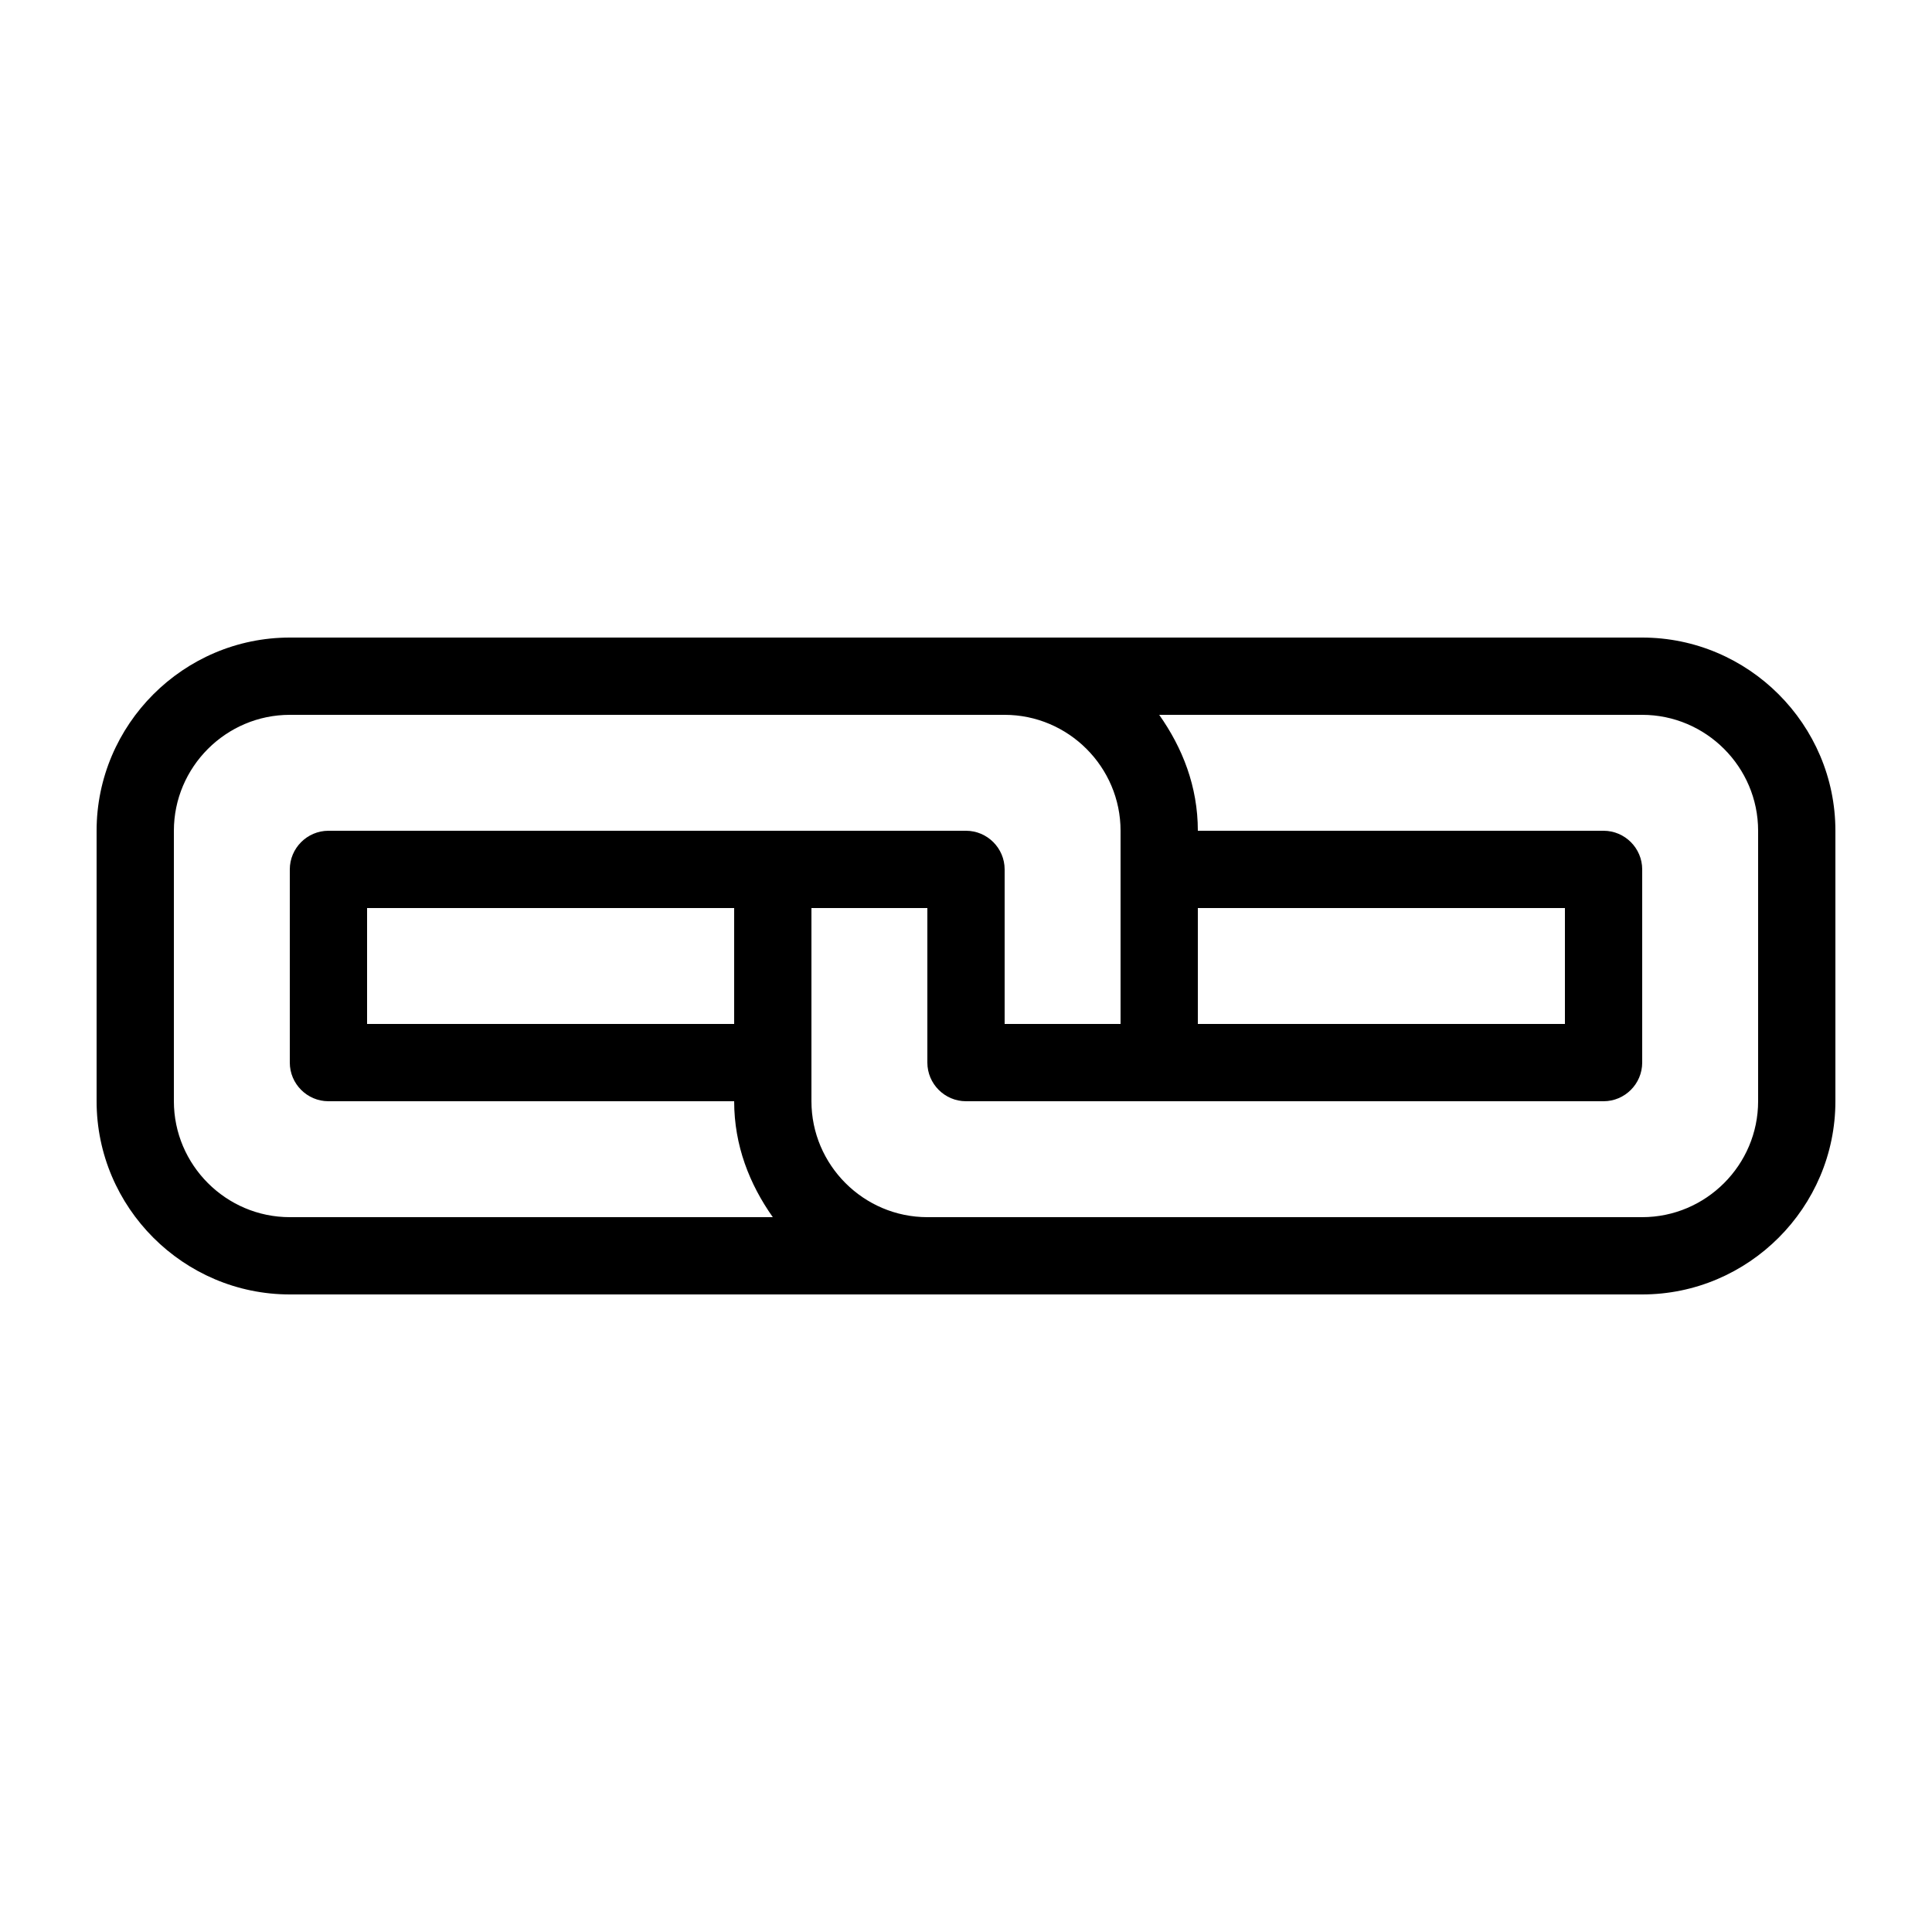
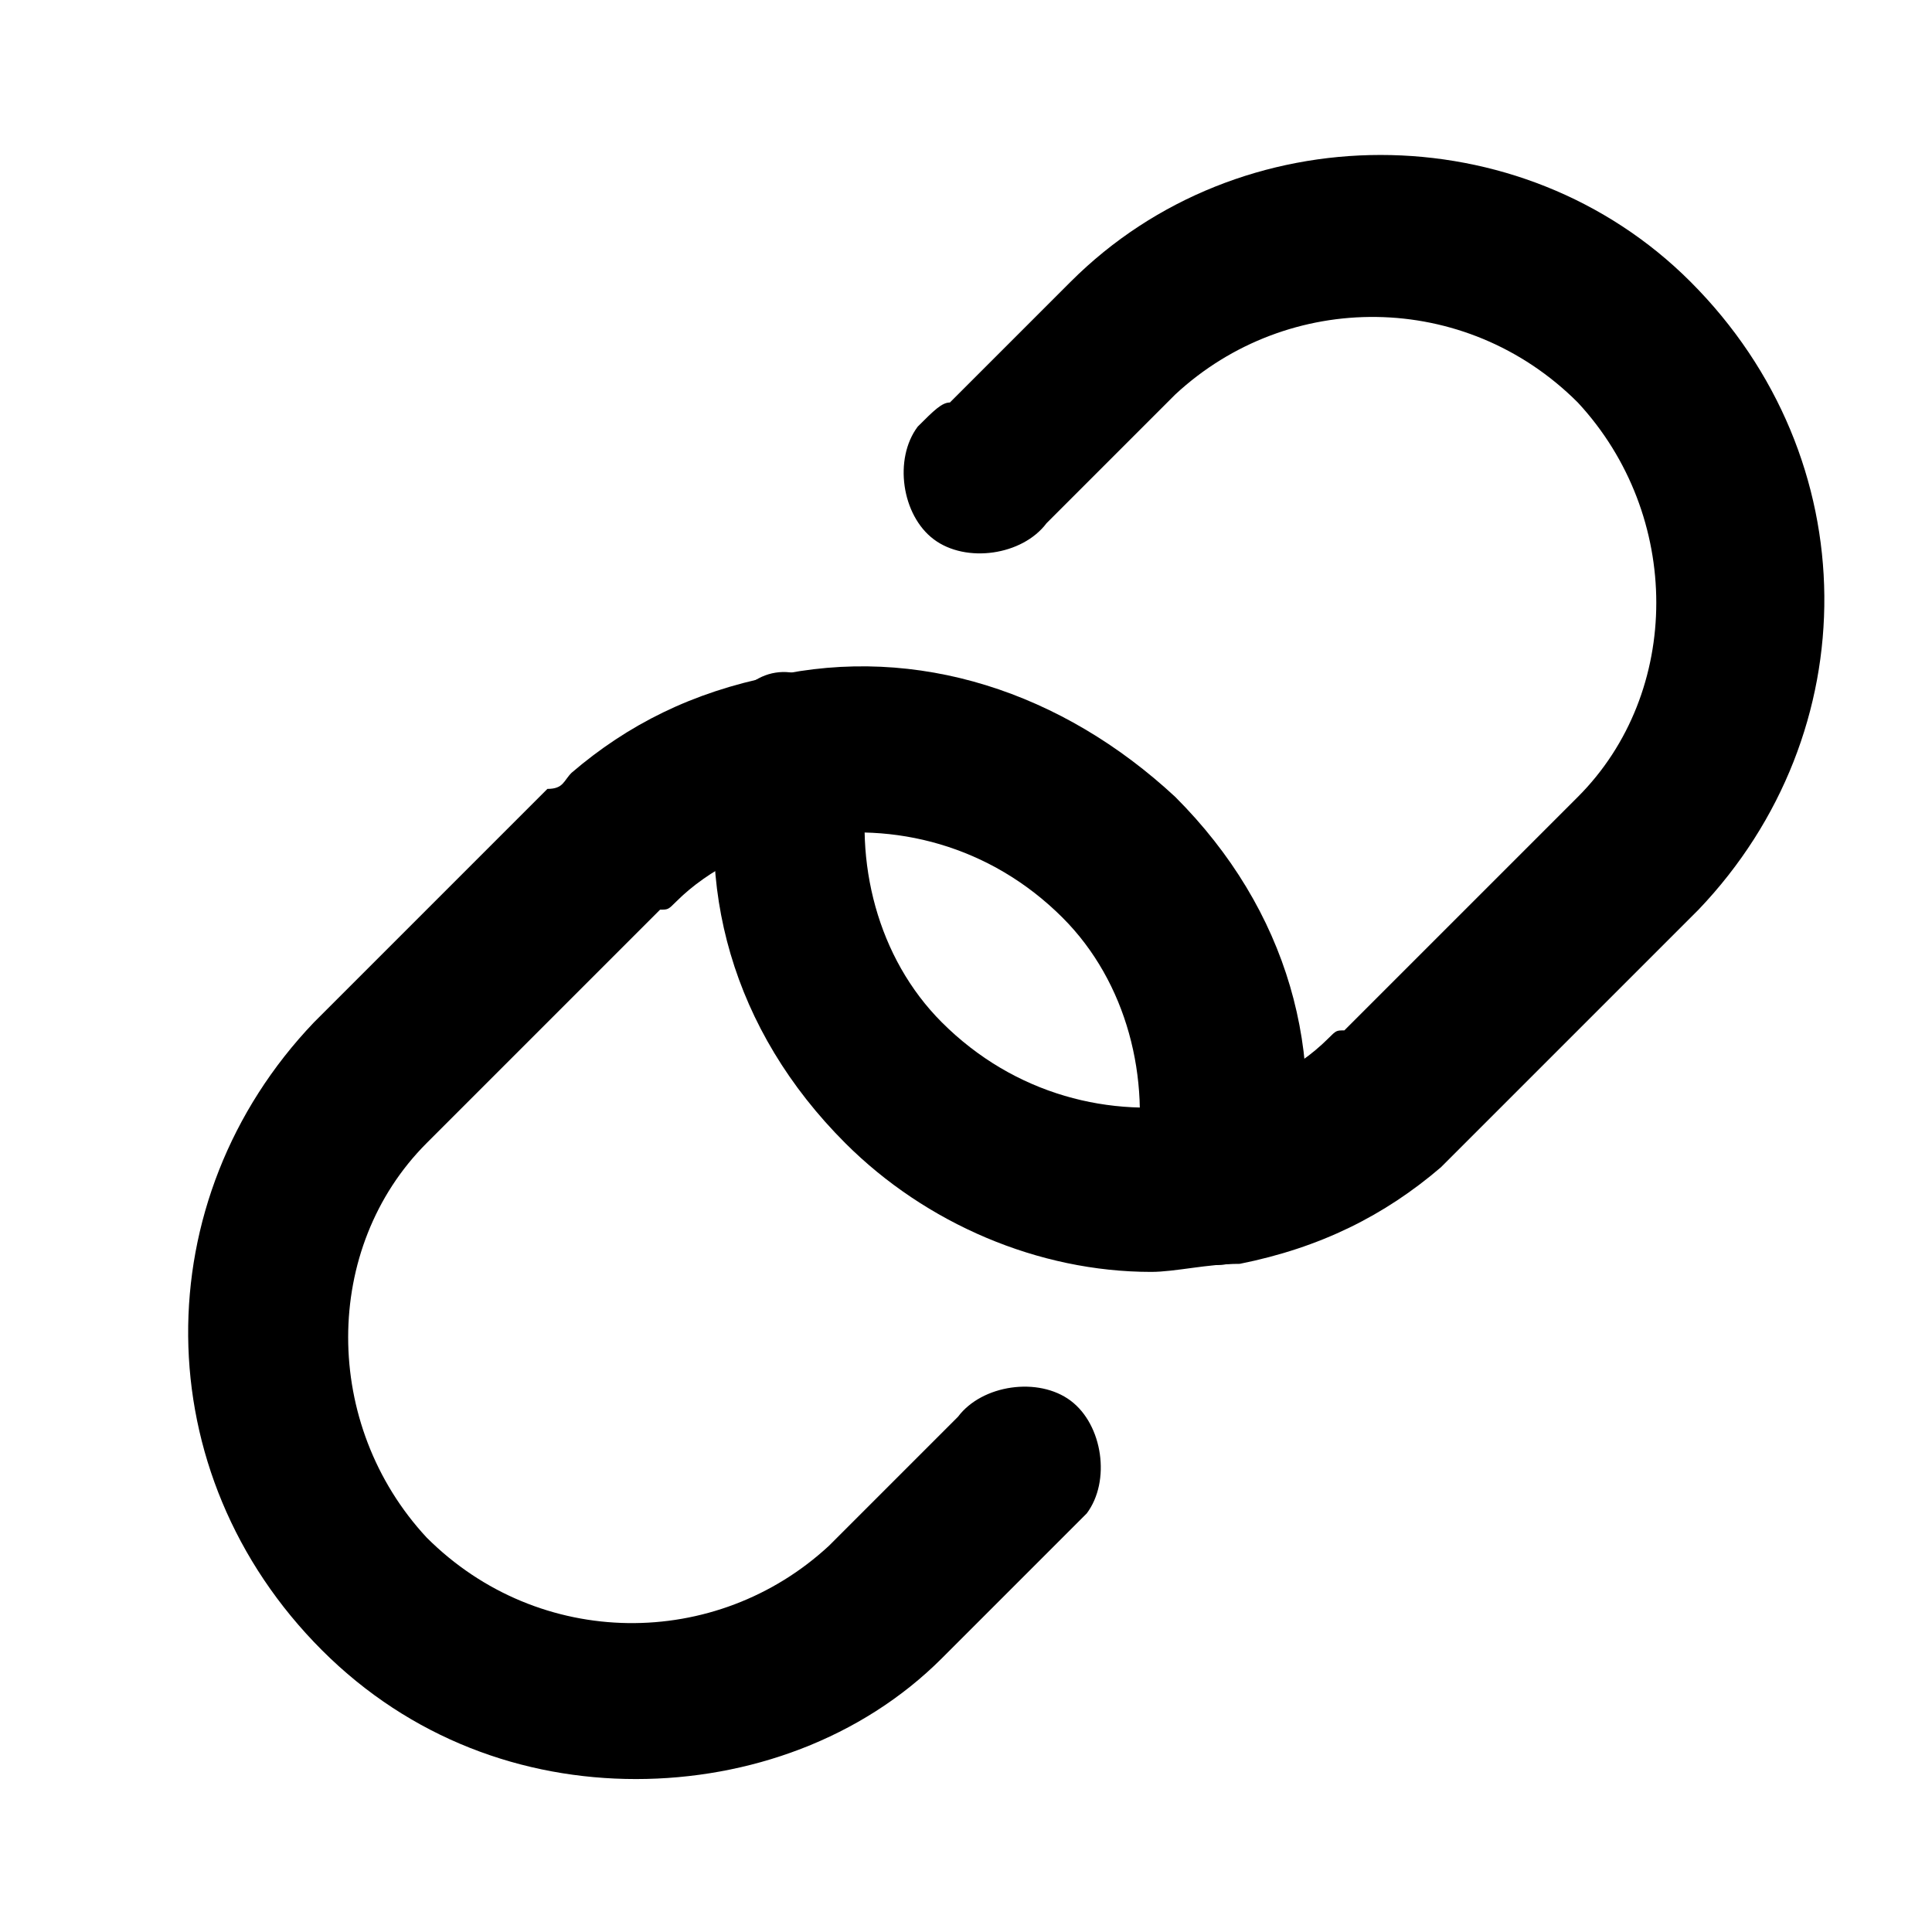
- <svg xmlns="http://www.w3.org/2000/svg" enable-background="new 0 0 100 100" viewBox="0 0 100 100">
-   <path d="M85,33H52h-4H15C9.5,33,5,37.5,5,43v14c0,5.5,4.5,10,10,10h33h4h33c5.5,0,10-4.5,10-10V43C95,37.5,90.5,33,85,33z M62,47h19  v6H62V47z M9,57V43c0-3.3,2.7-6,6-6h33h4c3.3,0,6,2.7,6,6v10h-6v-8c0-1.1-0.9-2-2-2H17c-1.1,0-2,0.9-2,2v10c0,1.1,0.9,2,2,2h21  c0,2.3,0.8,4.3,2,6H15C11.7,63,9,60.3,9,57z M38,53H19v-6h19V53z M91,57c0,3.3-2.7,6-6,6H52h-4c-3.3,0-6-2.7-6-6V47h6v8  c0,1.1,0.9,2,2,2h33c1.1,0,2-0.9,2-2V45c0-1.1-0.9-2-2-2H62c0-2.3-0.8-4.3-2-6h25c3.3,0,6,2.7,6,6V57z" />
+ <svg xmlns="http://www.w3.org/2000/svg" width="24" height="24" viewBox="0 0 24 24">
+   <path d="M14.3 15.8c-1.4 0-2.8-.6-3.8-1.6-1.4-1.4-1.9-3.2-1.5-5 0-.6.5-1 1-.8.5.1.9.6.8 1.2-.2 1.1.1 2.3.9 3.1.9.9 2.1 1.2 3.2 1 .6-.1 1.2-.4 1.6-.8.1-.1.1-.1.2-.1l2.9-2.9c1.3-1.3 1.3-3.5 0-4.9-1.4-1.4-3.6-1.4-5-.1l-1.5 1.5-.1.1c-.3.4-1 .5-1.4.2-.4-.3-.5-1-.2-1.4.2-.2.3-.3.4-.3l1.5-1.5c2.1-2.1 5.6-2.1 7.7 0 2.2 2.2 2.2 5.6.1 7.8l-2.9 2.9-.3.3c-.7.6-1.5 1-2.5 1.2-.4 0-.8.1-1.1.1z" />
+   <path d="M7.9 22.1c-1.4 0-2.8-.5-3.9-1.6-2.2-2.2-2.2-5.6-.1-7.8l2.9-2.9c.2 0 .2-.1.3-.2.7-.6 1.5-1 2.5-1.2 1.8-.4 3.6.2 5 1.5 1.4 1.4 1.9 3.2 1.5 5-.1.5-.6.9-1.2.8-.5-.1-.9-.6-.8-1.2.2-1.1-.1-2.3-.9-3.1-.9-.9-2.1-1.2-3.2-1-.6.1-1.2.4-1.6.8-.1.1-.1.1-.2.1l-2.9 2.9c-1.3 1.3-1.3 3.5 0 4.9 1.4 1.4 3.6 1.4 5 .1l1.5-1.5.1-.1c.3-.4 1-.5 1.4-.2.4.3.5 1 .2 1.4l-.3.3-1.5 1.5c-1 1-2.4 1.5-3.8 1.5z" />
</svg>
